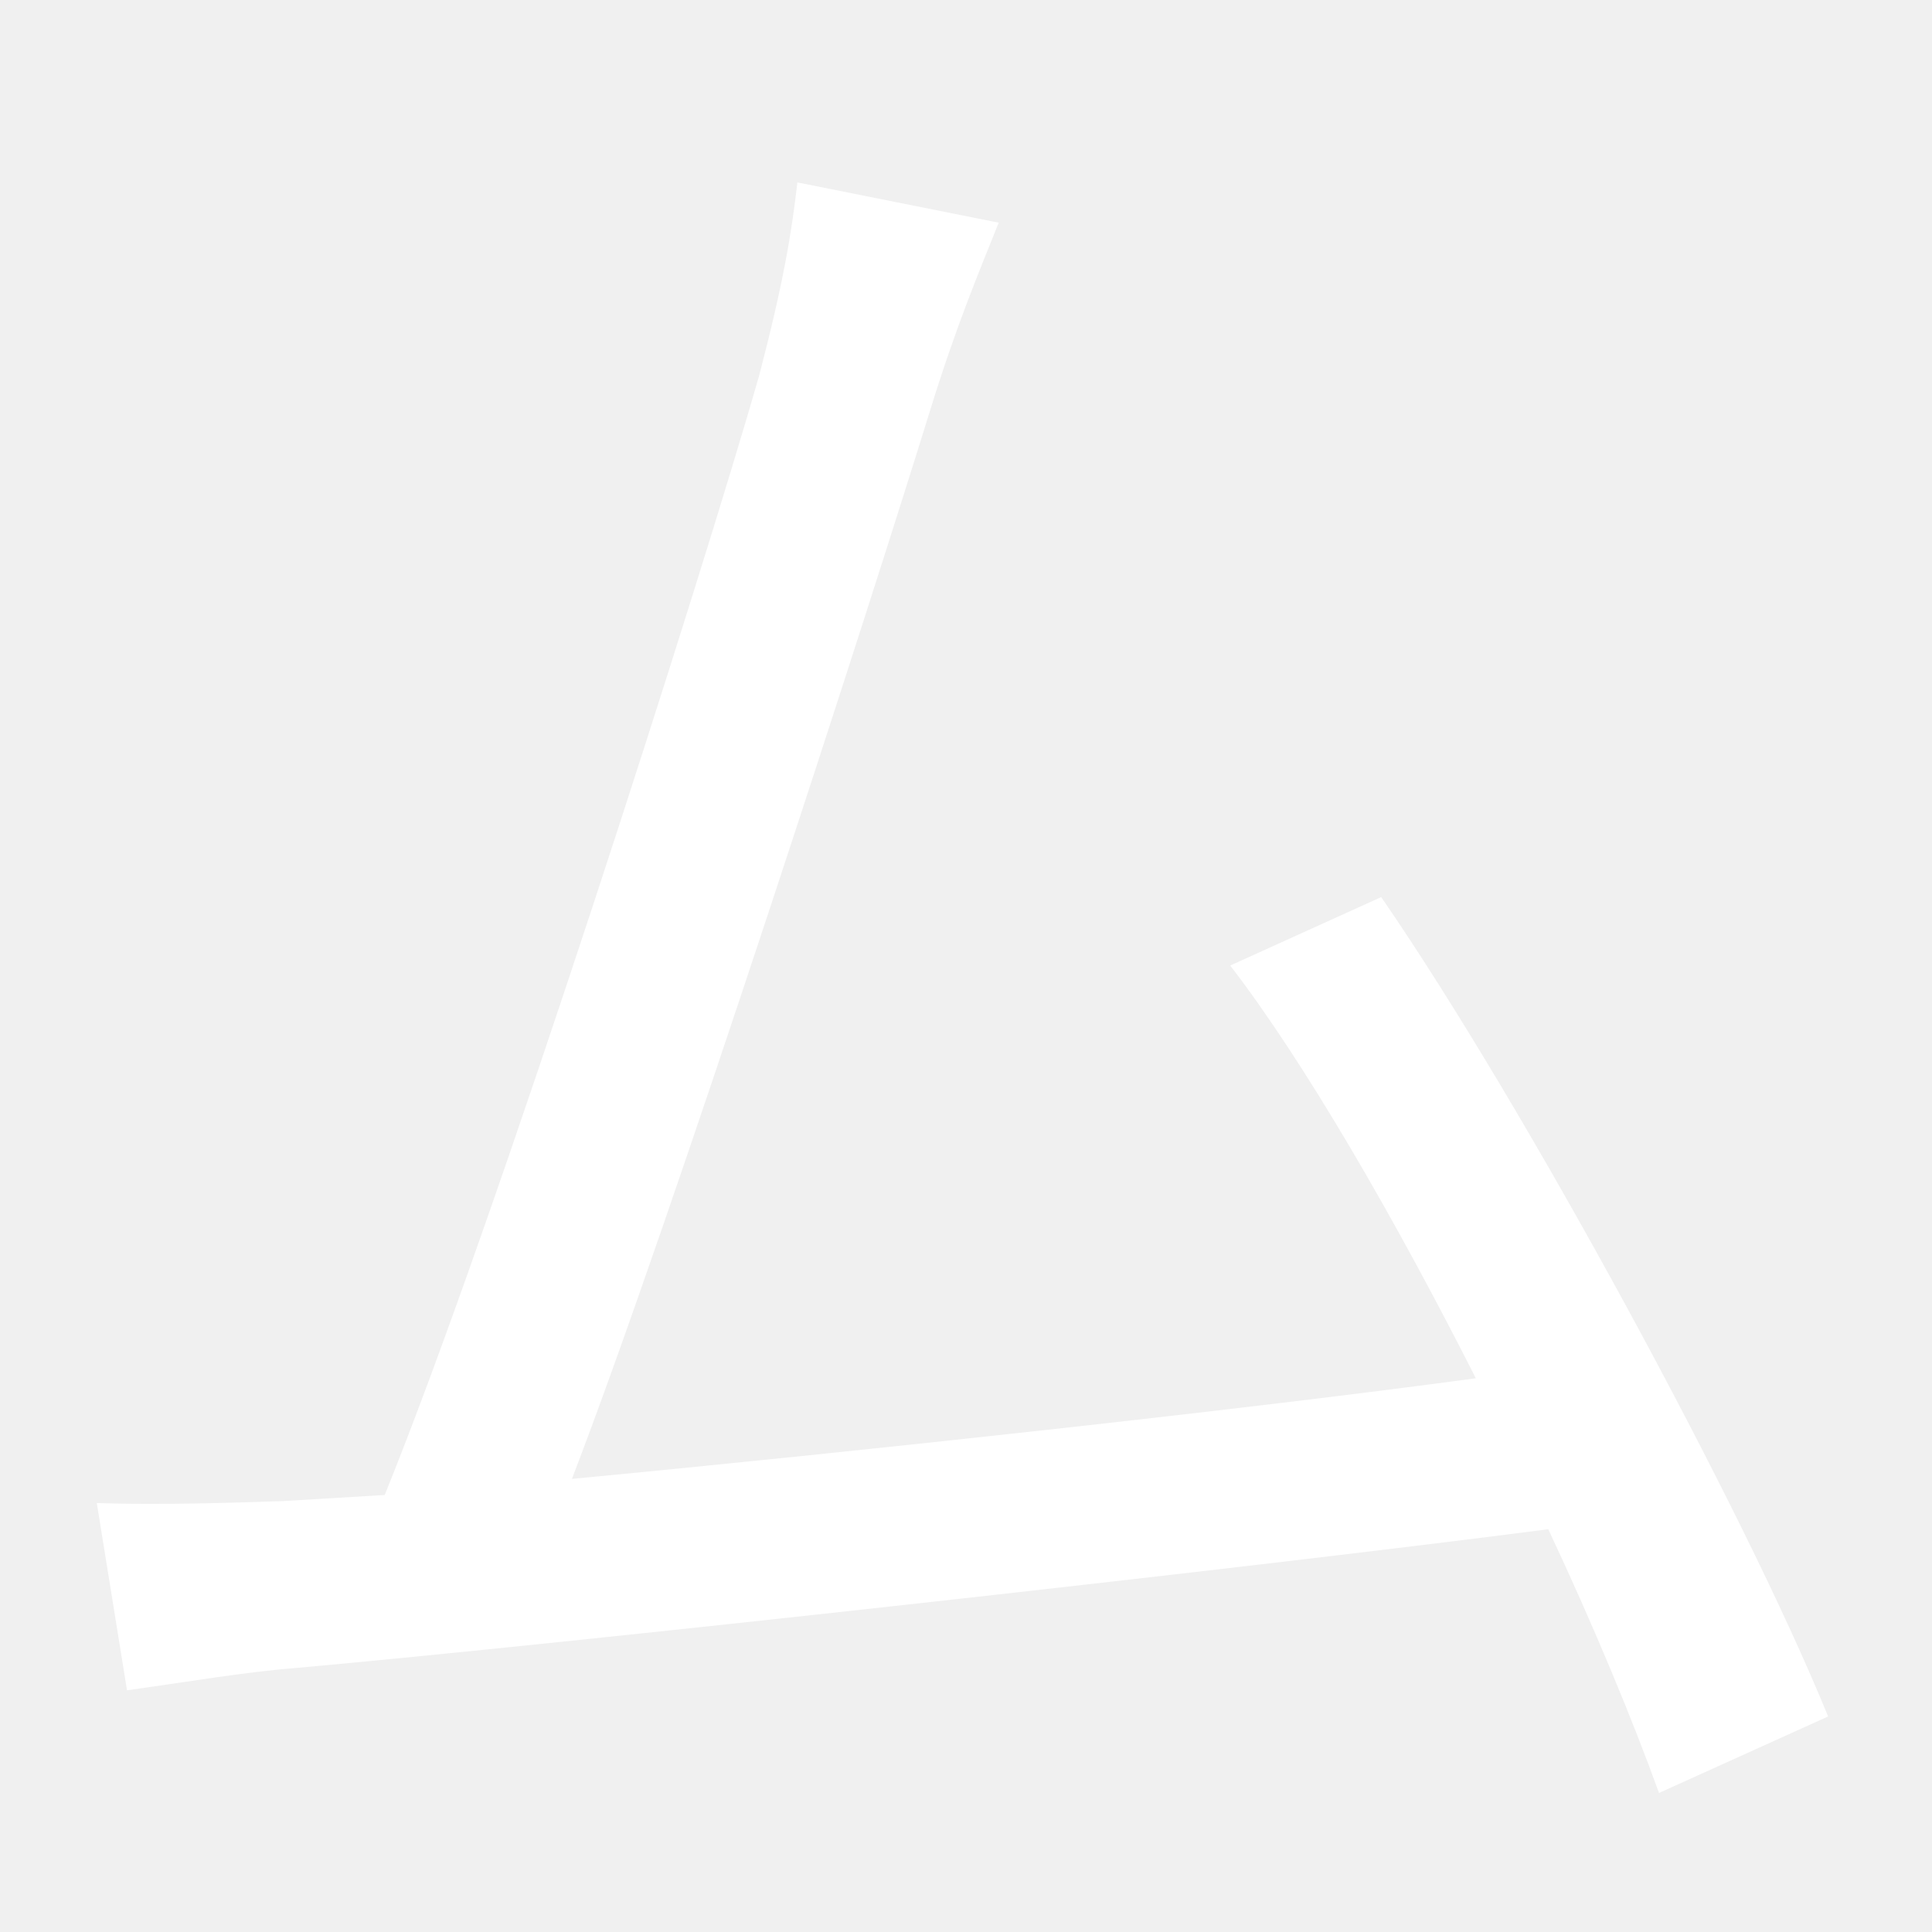
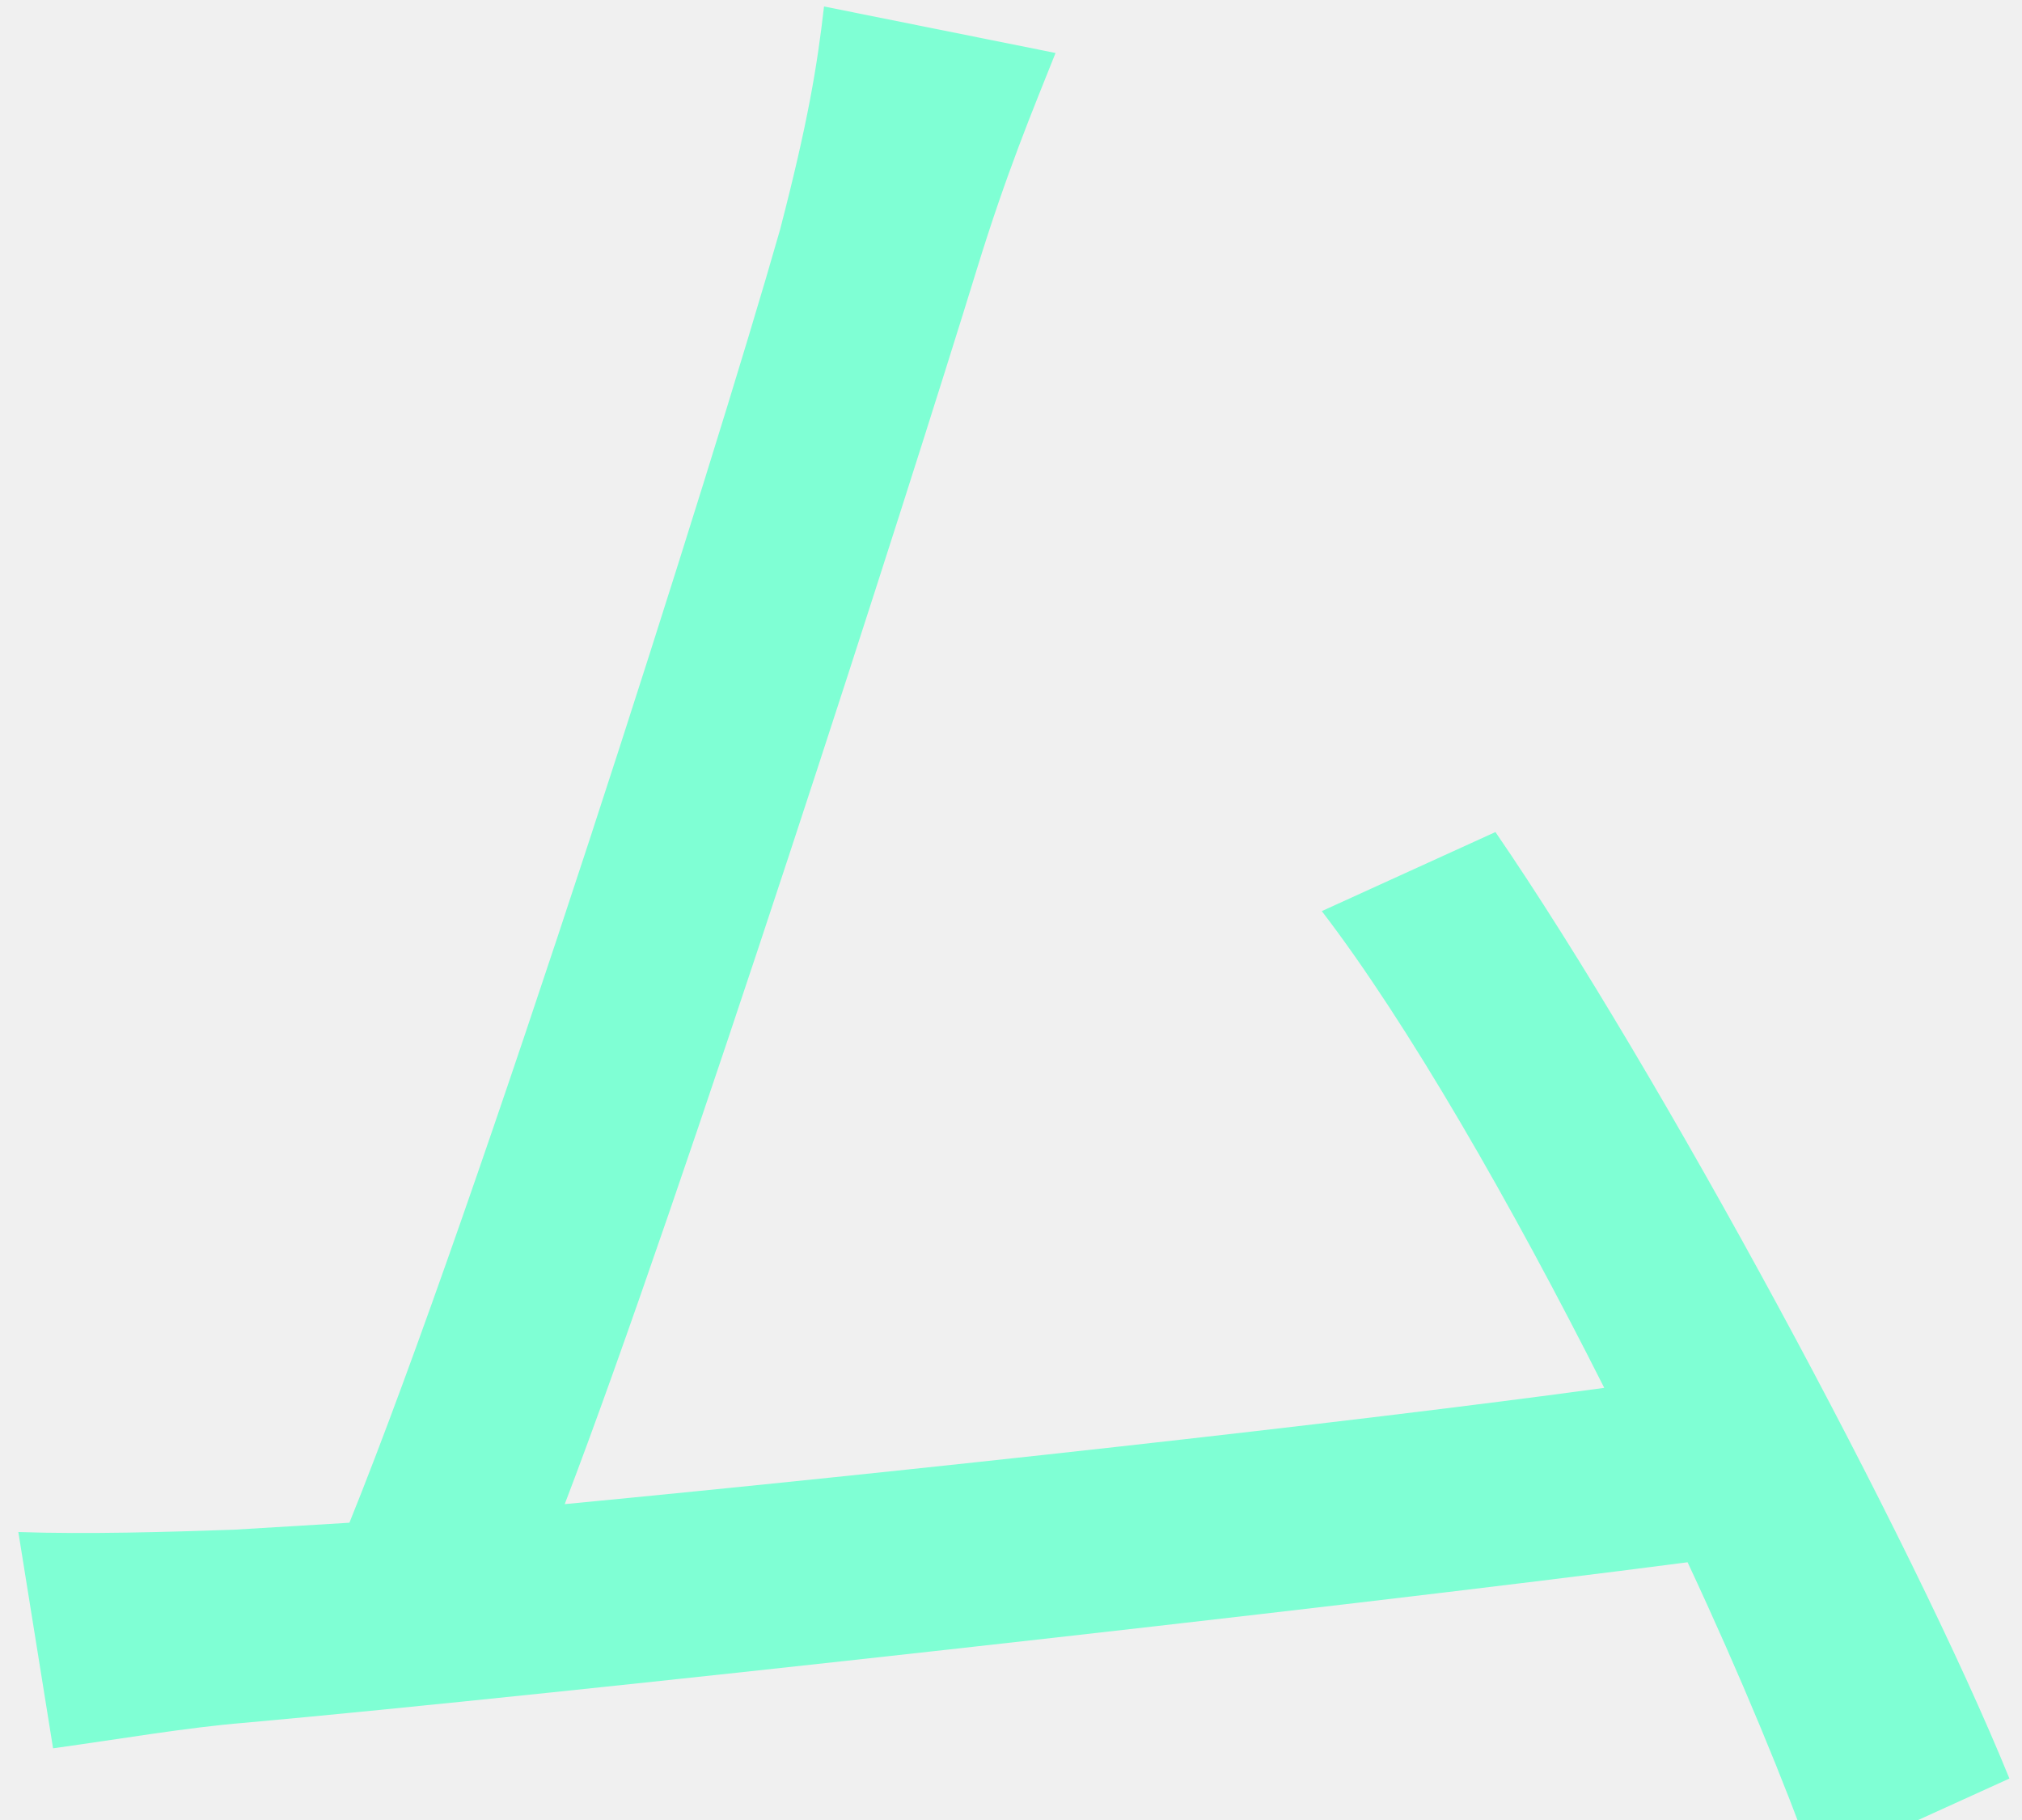
- <svg xmlns="http://www.w3.org/2000/svg" width="1000" height="1000" viewBox="0 0 1000 1000">
+ <svg xmlns="http://www.w3.org/2000/svg" width="50" height="45" viewBox="0 0 50 45">
  <defs>
    <style>
      .cls-1 {
        font-size: 250px;
-         fill: #fff;
+         fill: #7fffd4;
        font-family: "MS Gothic";
      }
    </style>
  </defs>
-   <text id="ム" class="cls-1" transform="translate(-27 892.6) scale(4.168 4.168)">ム</text>
+   <text id="ム" class="cls-1" transform="translate(-3.783 44.205) scale(0.229 0.23)">ム</text>
</svg>
